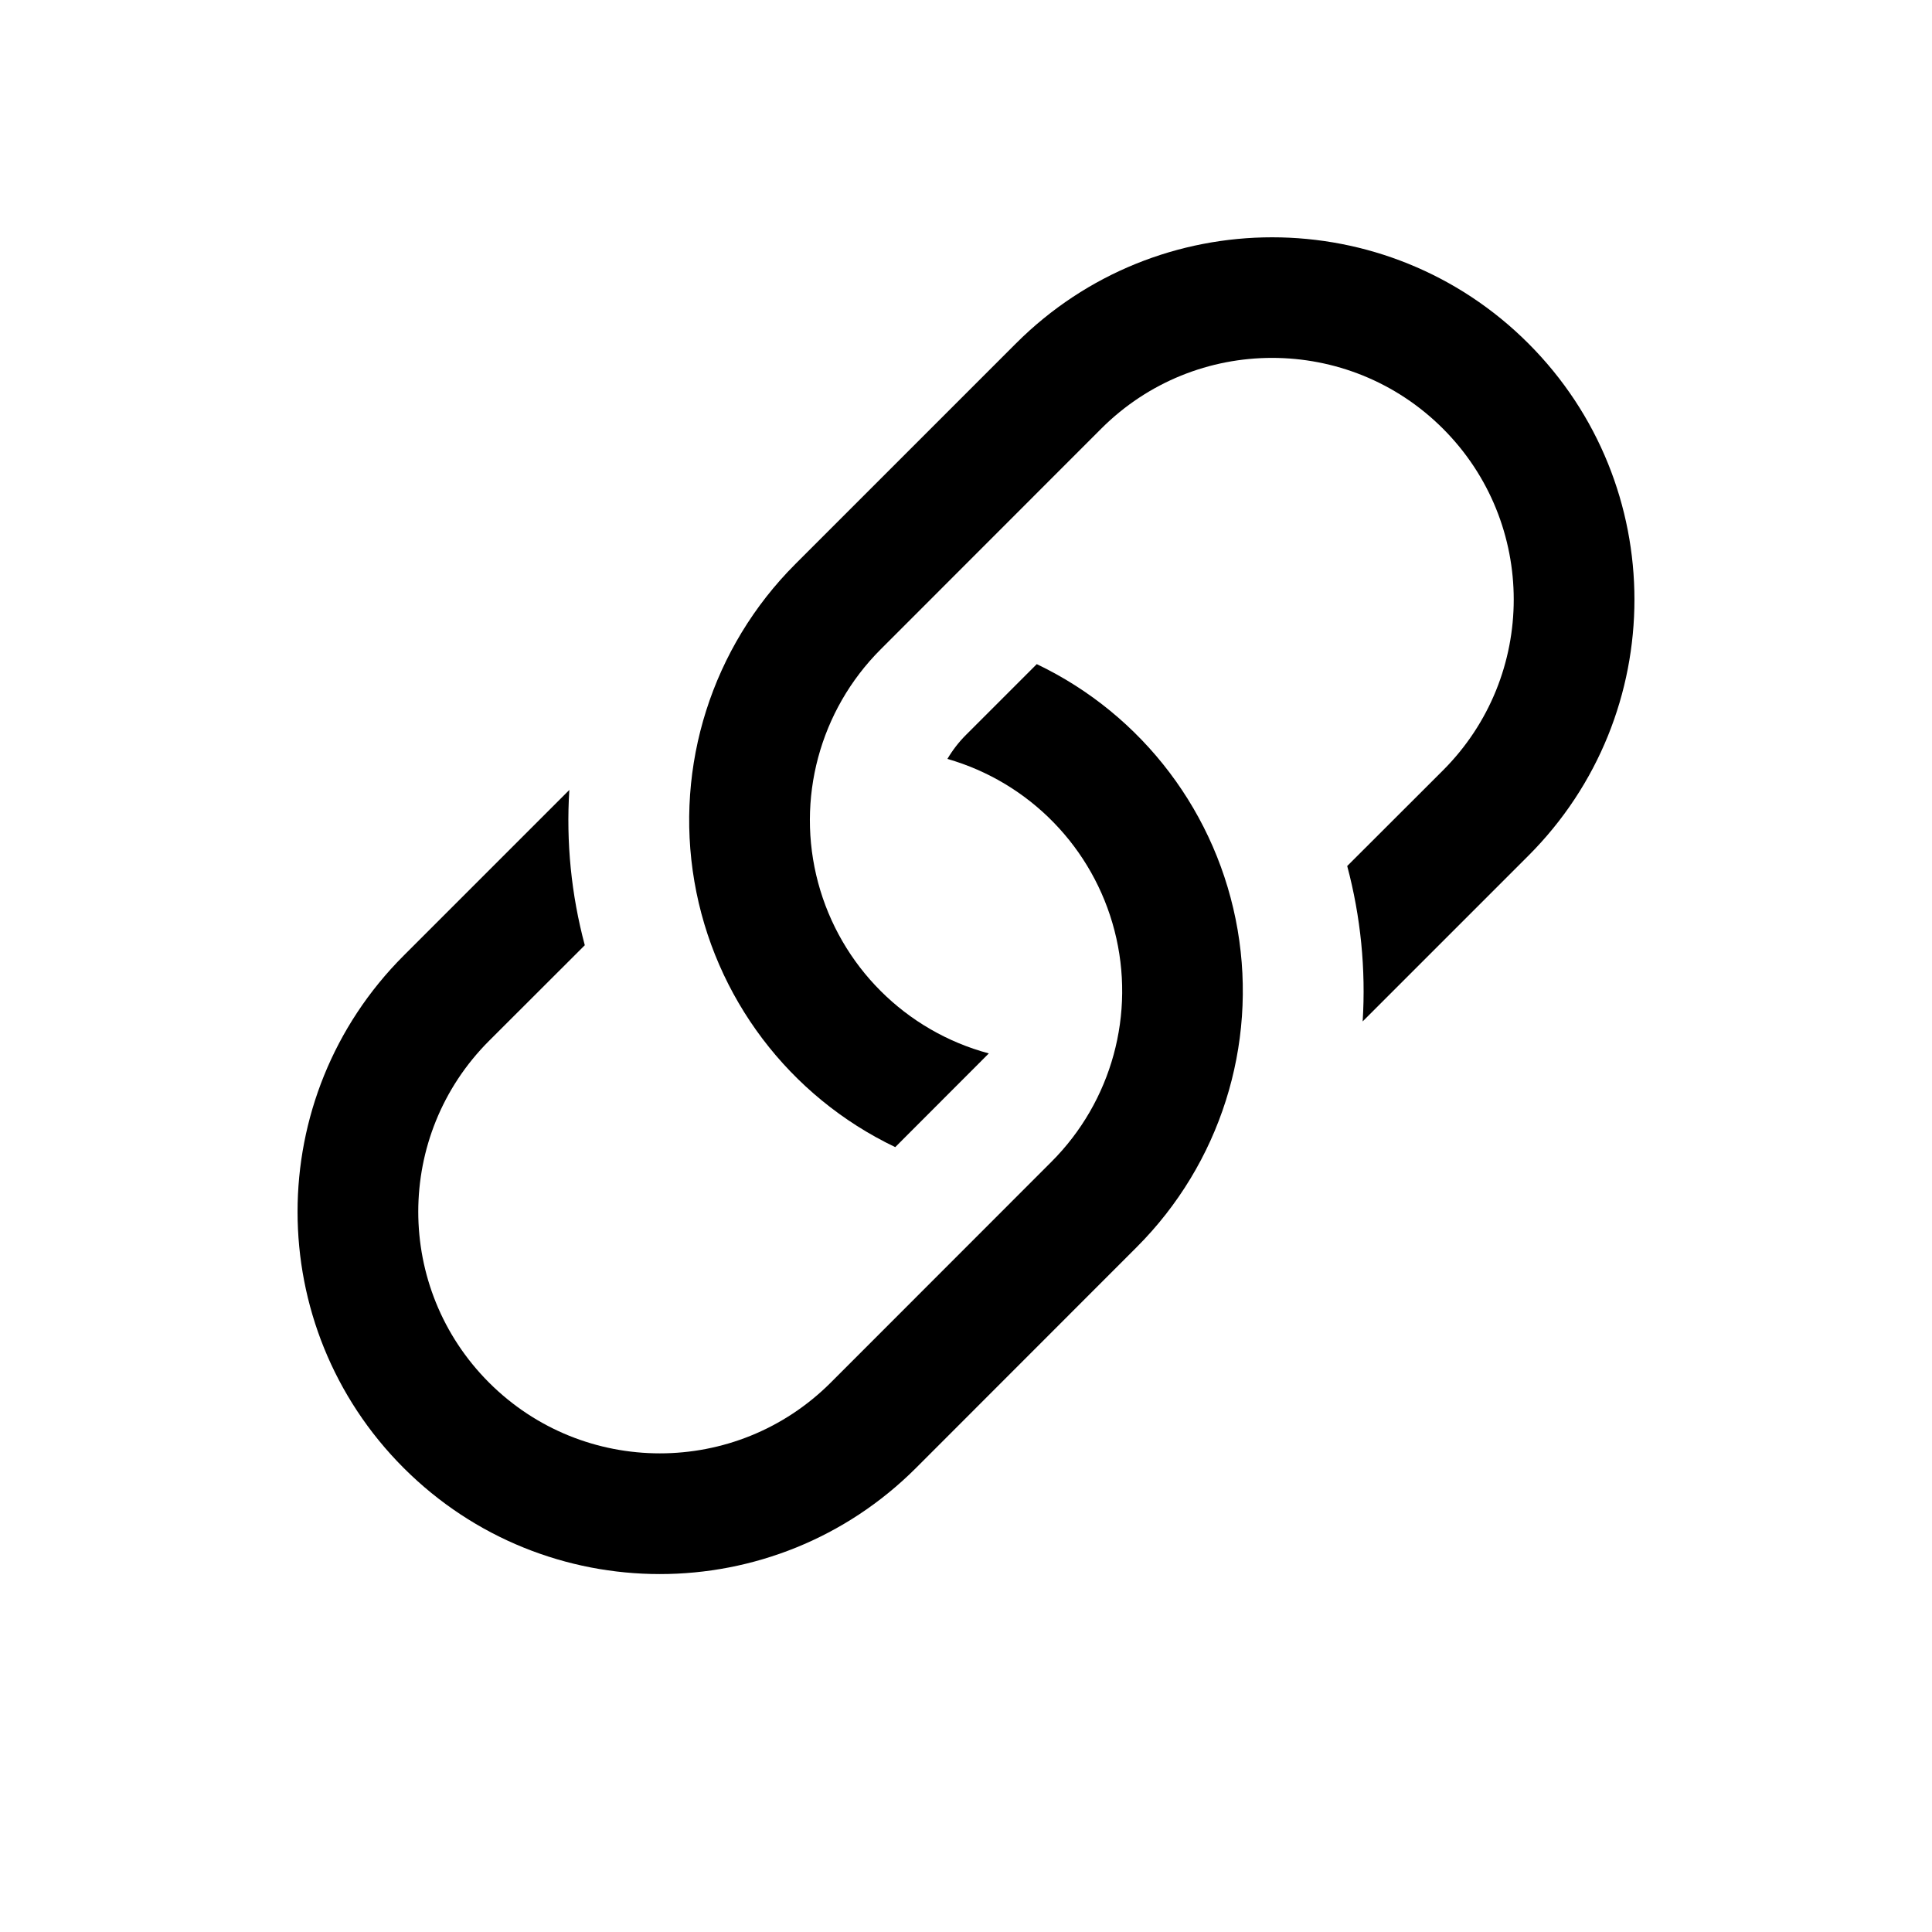
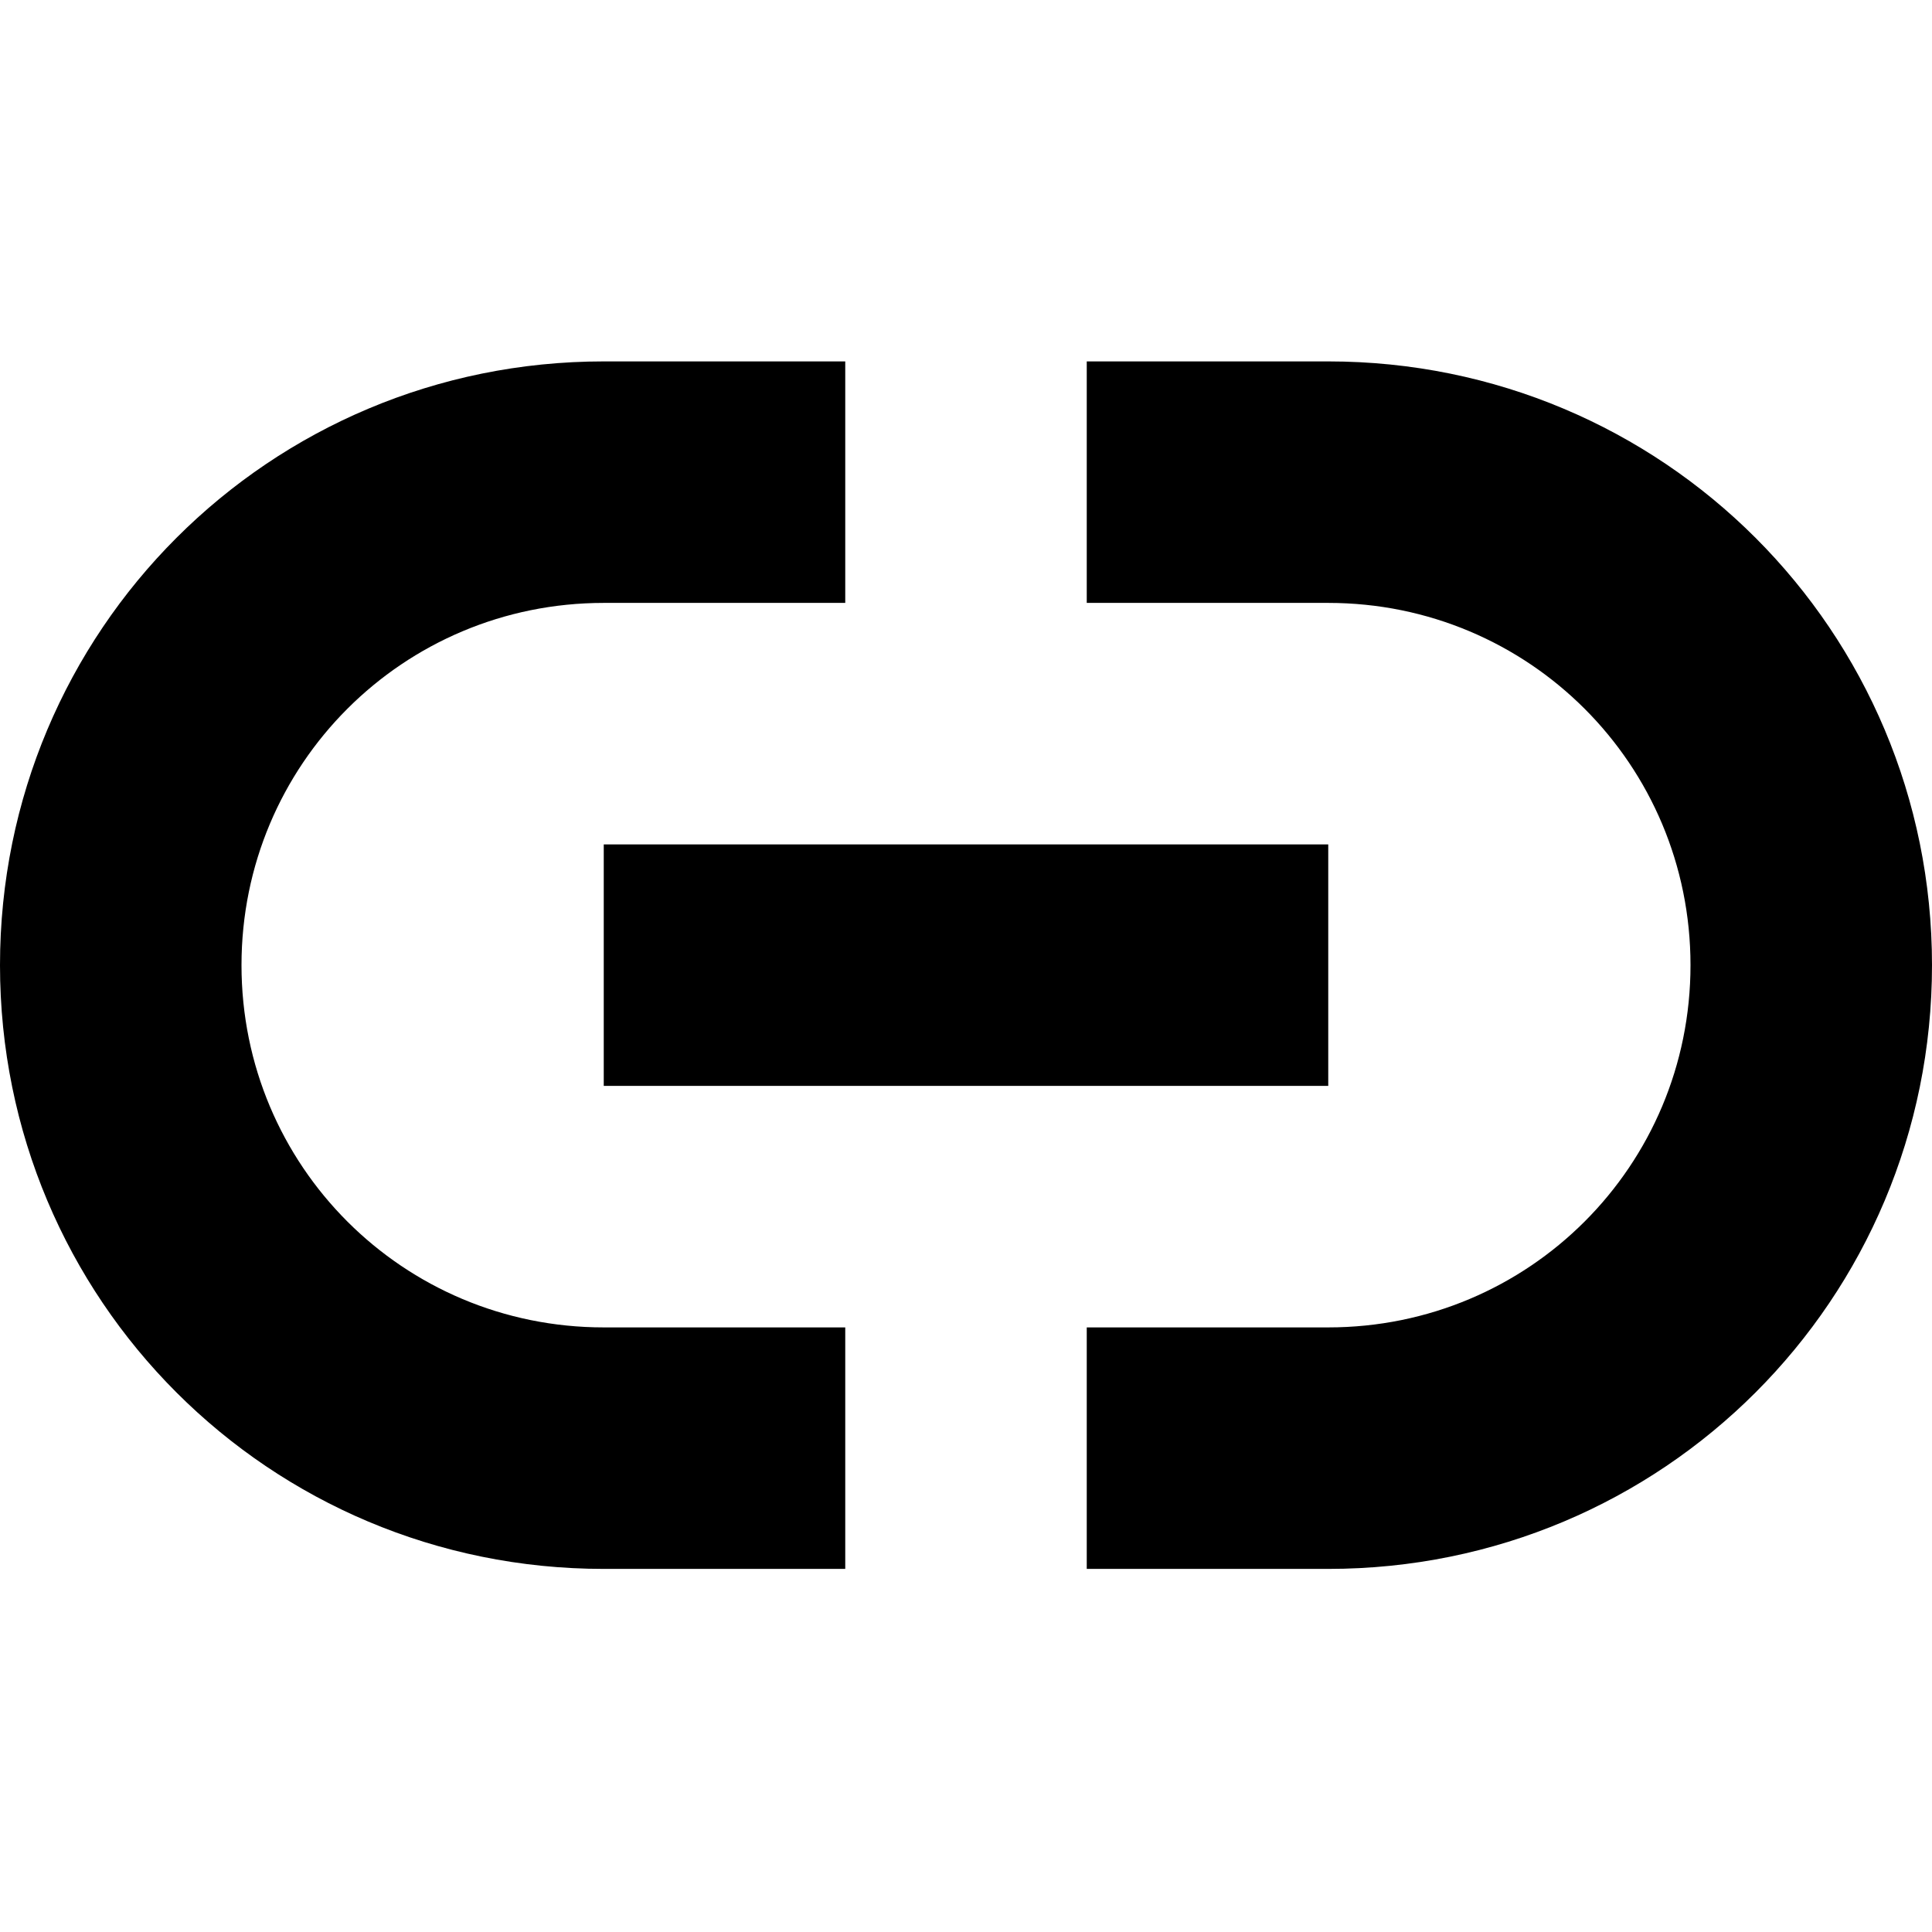
- <svg xmlns="http://www.w3.org/2000/svg" width="16" height="16" fill="currentColor" class="bi bi-link-45deg" viewBox="0 0 16 16">
-   <path d="M4.715 6.542 3.343 7.914a3 3 0 1 0 4.243 4.243l1.828-1.829A3 3 0 0 0 8.586 5.5L8 6.086a1 1 0 0 0-.154.199 2 2 0 0 1 .861 3.337L6.88 11.45a2 2 0 1 1-2.83-2.83l.793-.792a4 4 0 0 1-.128-1.287z" />
-   <path d="M6.586 4.672A3 3 0 0 0 7.414 9.5l.775-.776a2 2 0 0 1-.896-3.346L9.12 3.55a2 2 0 1 1 2.83 2.83l-.793.792c.112.42.155.855.128 1.287l1.372-1.372a3 3 0 1 0-4.243-4.243z" />
+ <svg xmlns="http://www.w3.org/2000/svg" width="16" height="16" viewBox="0 0 16 16" fill="none">
+   <path d="M5 2.993C2.23 2.993 0 5.223 0 7.993C0 10.763 2.23 12.993 5 12.993H7V10.993H5C3.338 10.993 2 9.655 2 7.993C2 6.331 3.338 4.993 5 4.993H7V2.993H5ZM9 2.993V4.993H11C12.662 4.993 14 6.331 14 7.993C14 9.655 12.662 10.993 11 10.993H9V12.993H11C13.77 12.993 16 10.763 16 7.993C16 5.223 13.77 2.993 11 2.993H9ZM5 6.993V8.993H11V6.993H5Z" fill="currentColor" />
</svg>
